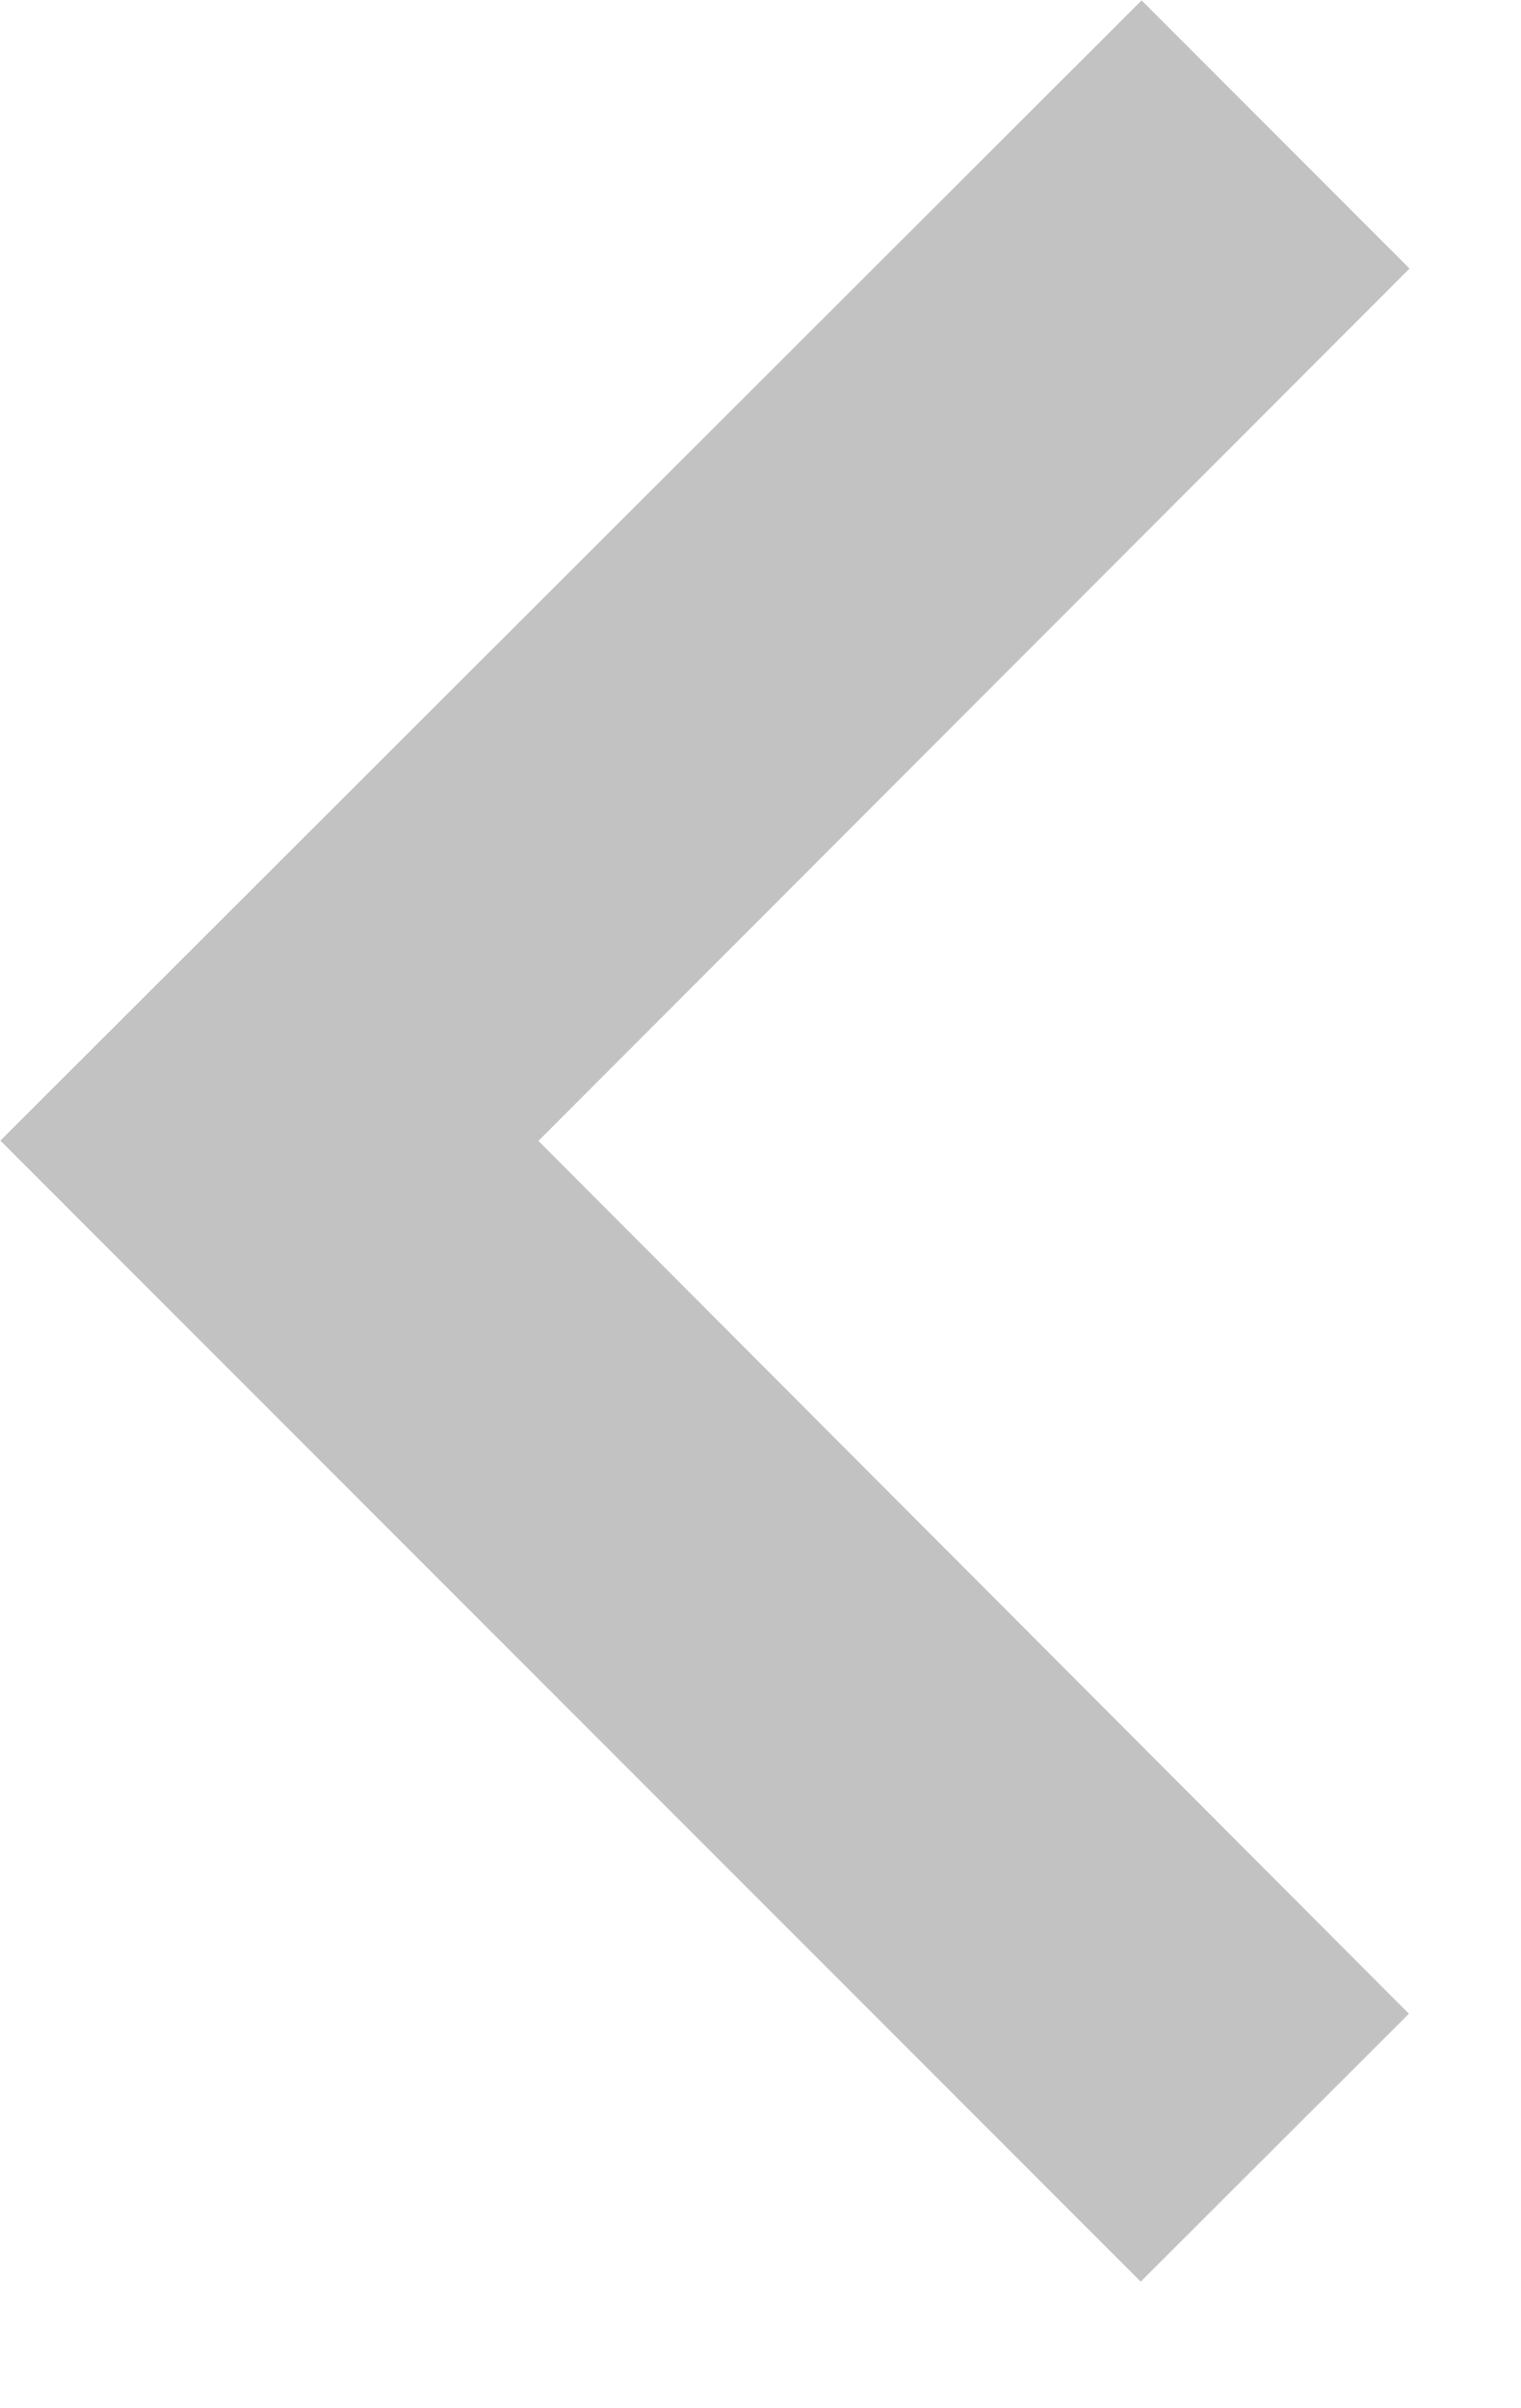
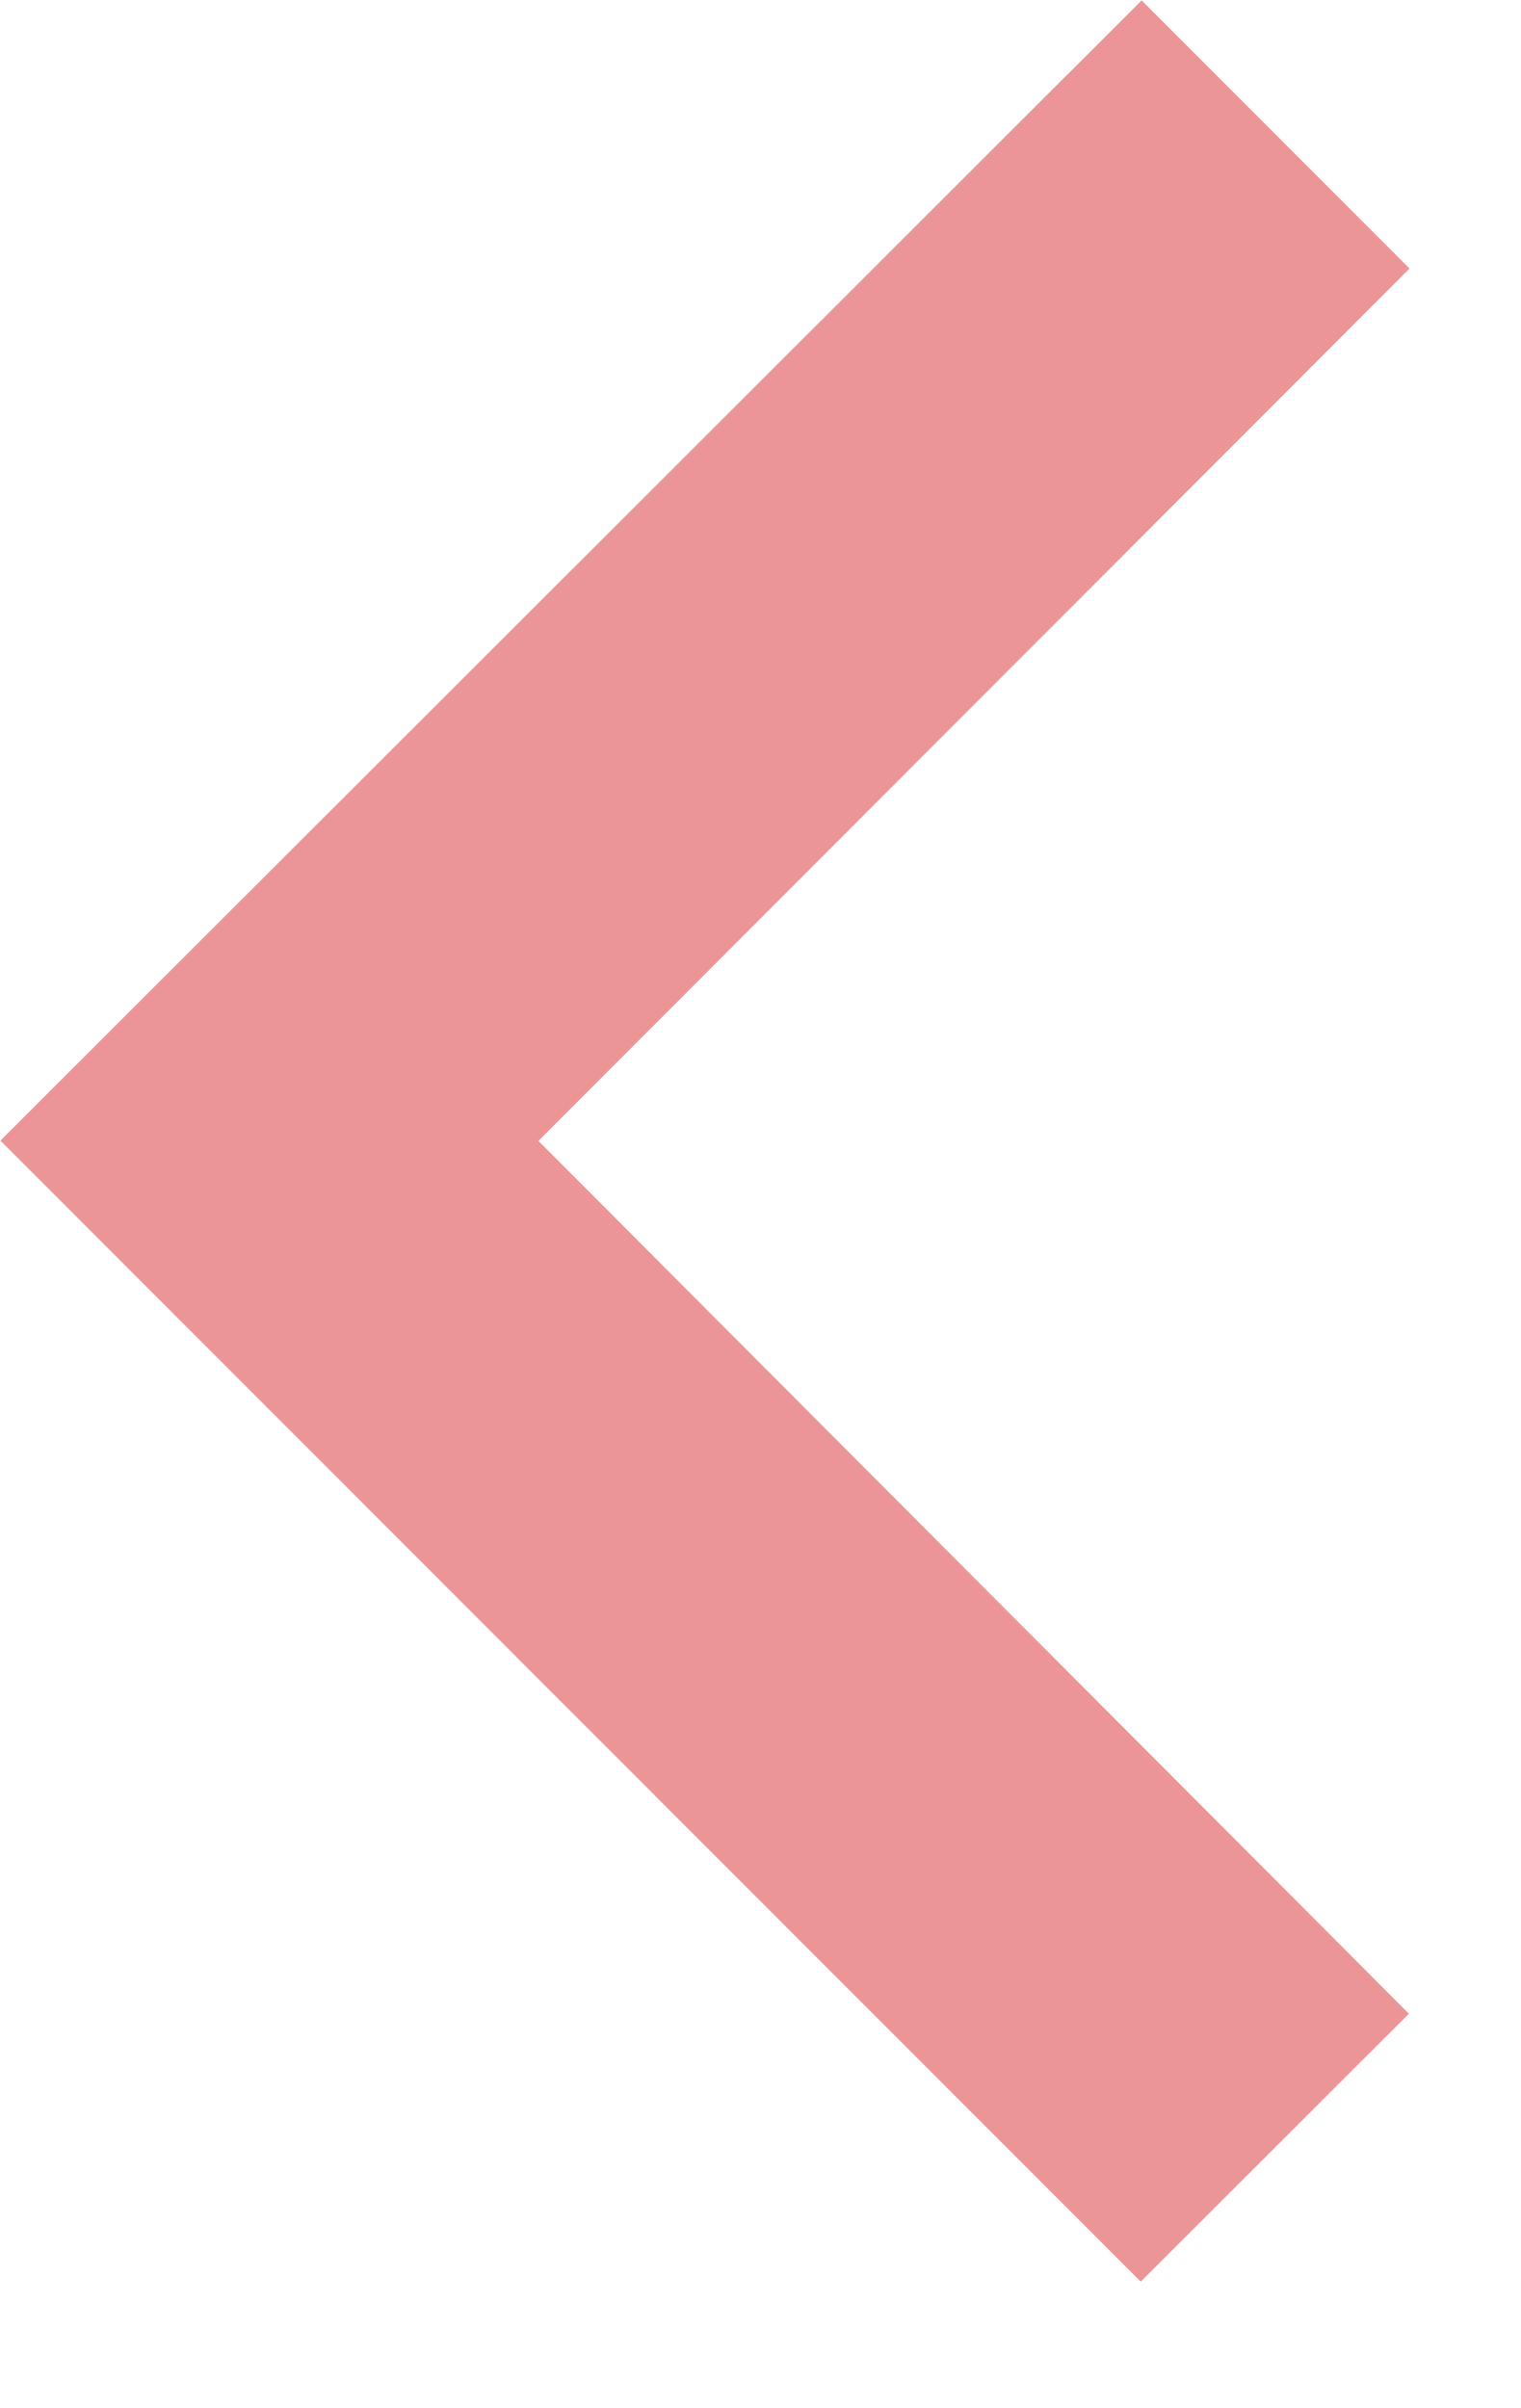
<svg xmlns="http://www.w3.org/2000/svg" width="12" height="19" viewBox="0 0 12 19" fill="none">
-   <path d="M9 18.003L11.116 15.889L4.248 9.002L11.121 2.119L9.007 0.003L0.003 9L9 18.003Z" fill="#C2C2C2" />
+   <path d="M9 18.003L11.116 15.889L4.248 9.002L11.121 2.119L9.007 0.003L0.003 9L9 18.003Z" fill="#eb9596" />
</svg>
